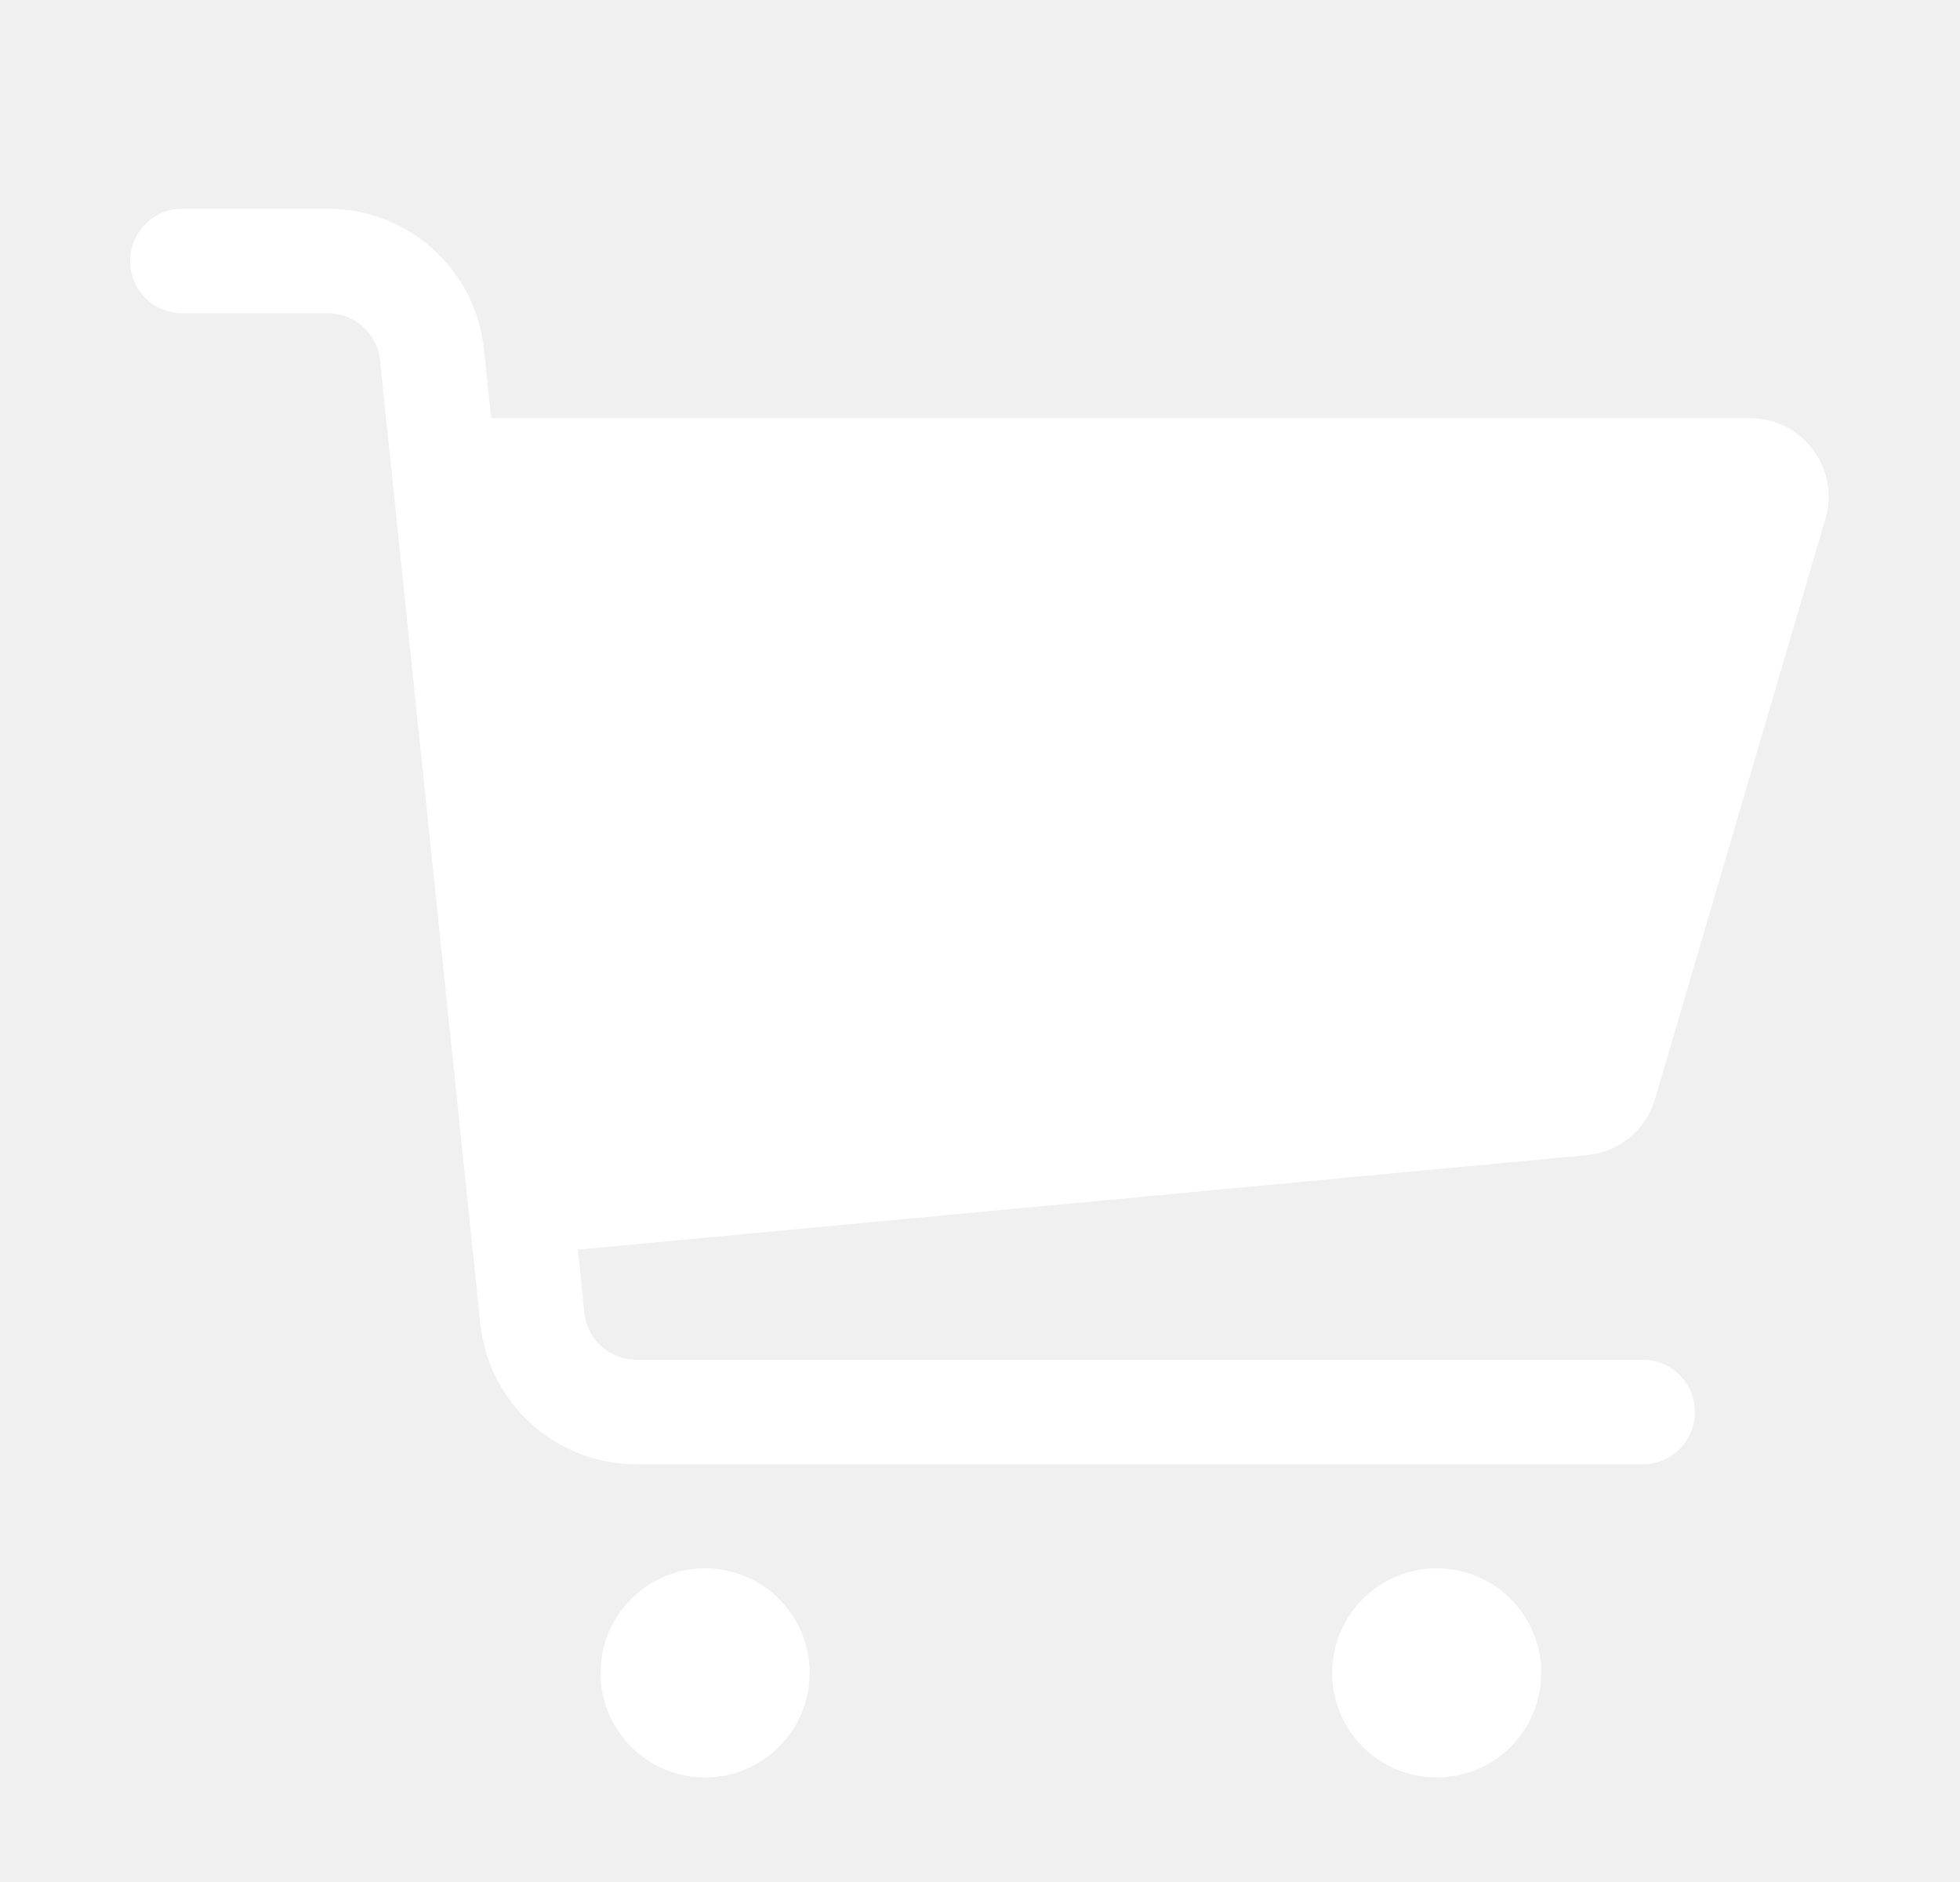
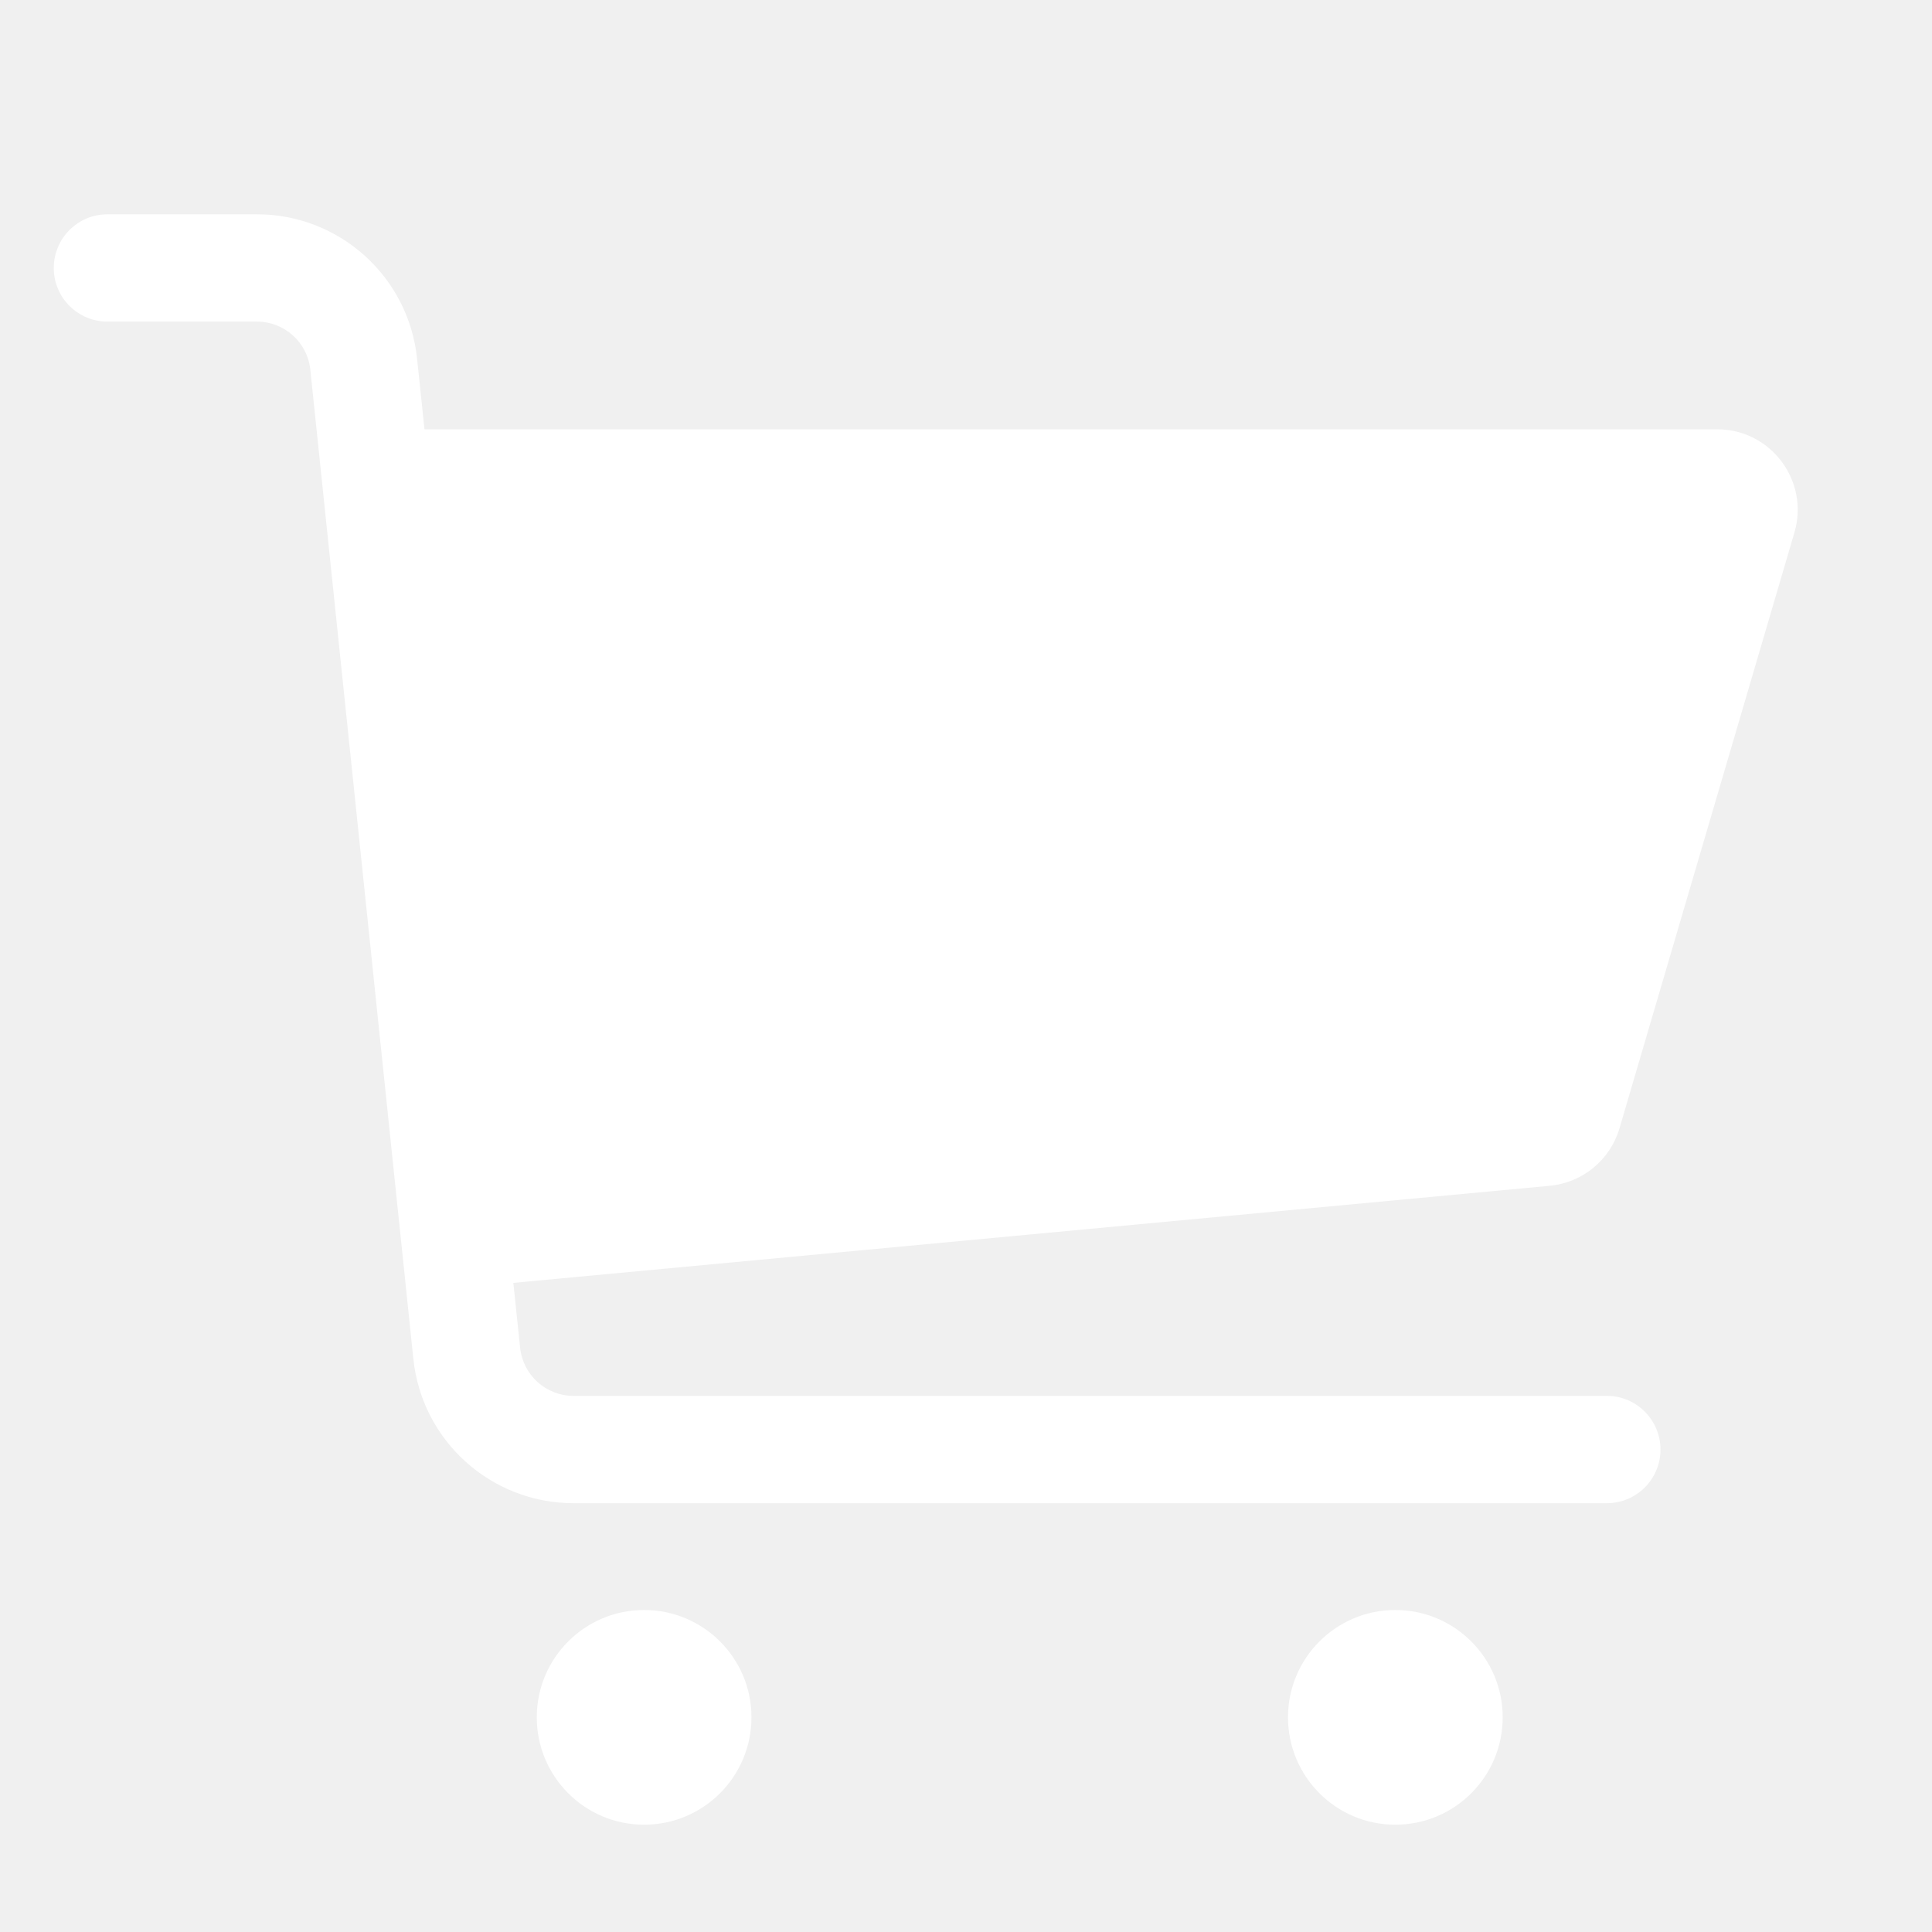
- <svg xmlns="http://www.w3.org/2000/svg" width="25" height="24" viewBox="0 0 25 24" fill="none">
-   <g id="shopping-cart">
-     <g id="åè§-è´­ç©è½¦1-é¢">
-       <g id="åè§-ç¼è¾èµæ-é¢">
-         <g id="Group 2">
-           <path id="Combined Shape" fill-rule="evenodd" clip-rule="evenodd" d="M1.66 3.329C1.66 3.697 1.959 3.995 2.327 3.995H4.184C4.525 3.995 4.812 4.253 4.847 4.593L6.127 16.881C6.234 17.899 7.092 18.673 8.117 18.673H20.953C21.321 18.673 21.619 18.375 21.619 18.007C21.619 17.639 21.321 17.34 20.953 17.34H8.117C7.775 17.34 7.489 17.082 7.454 16.742L7.37 15.936L20.244 14.73C20.651 14.692 20.994 14.409 21.11 14.016L23.284 6.615C23.472 5.975 22.991 5.333 22.324 5.333H6.265L6.173 4.455C6.067 3.436 5.208 2.662 4.184 2.662H2.327C1.959 2.662 1.66 2.961 1.66 3.329Z" fill="white" />
-           <path id="Oval" fill-rule="evenodd" clip-rule="evenodd" d="M8.993 22.667C9.73 22.667 10.327 22.07 10.327 21.333C10.327 20.597 9.73 20 8.993 20C8.257 20 7.66 20.597 7.66 21.333C7.66 22.07 8.257 22.667 8.993 22.667Z" fill="white" />
-           <path id="Oval Copy" fill-rule="evenodd" clip-rule="evenodd" d="M18.326 22.667C19.062 22.667 19.659 22.07 19.659 21.333C19.659 20.597 19.062 20 18.326 20C17.589 20 16.992 20.597 16.992 21.333C16.992 22.07 17.589 22.667 18.326 22.667Z" fill="white" />
-         </g>
-       </g>
-     </g>
-   </g>
+ <svg xmlns="http://www.w3.org/2000/svg" width="24" height="24" viewBox="0 0 24 24" fill="none">
+   <path fill-rule="evenodd" clip-rule="evenodd" d="M0.668 3.329C0.668 3.697 0.966 3.995 1.335 3.995H3.192C3.533 3.995 3.82 4.253 3.855 4.593L5.135 16.881C5.241 17.899 6.1 18.673 7.124 18.673H19.961C20.329 18.673 20.627 18.375 20.627 18.007C20.627 17.639 20.329 17.34 19.961 17.34H7.124C6.783 17.34 6.497 17.082 6.461 16.742L6.377 15.936L19.252 14.73C19.659 14.692 20.002 14.409 20.118 14.016L22.291 6.615C22.479 5.975 21.999 5.333 21.332 5.333H5.273L5.181 4.455C5.075 3.436 4.216 2.662 3.192 2.662H1.335C0.966 2.662 0.668 2.961 0.668 3.329Z" fill="white" />
+   <path fill-rule="evenodd" clip-rule="evenodd" d="M8.001 22.667C8.738 22.667 9.335 22.07 9.335 21.333C9.335 20.597 8.738 20 8.001 20C7.265 20 6.668 20.597 6.668 21.333C6.668 22.07 7.265 22.667 8.001 22.667Z" fill="white" />
+   <path fill-rule="evenodd" clip-rule="evenodd" d="M17.333 22.667C18.07 22.667 18.667 22.07 18.667 21.333C18.667 20.597 18.07 20 17.333 20C16.597 20 16 20.597 16 21.333C16 22.07 16.597 22.667 17.333 22.667Z" fill="white" />
</svg>
